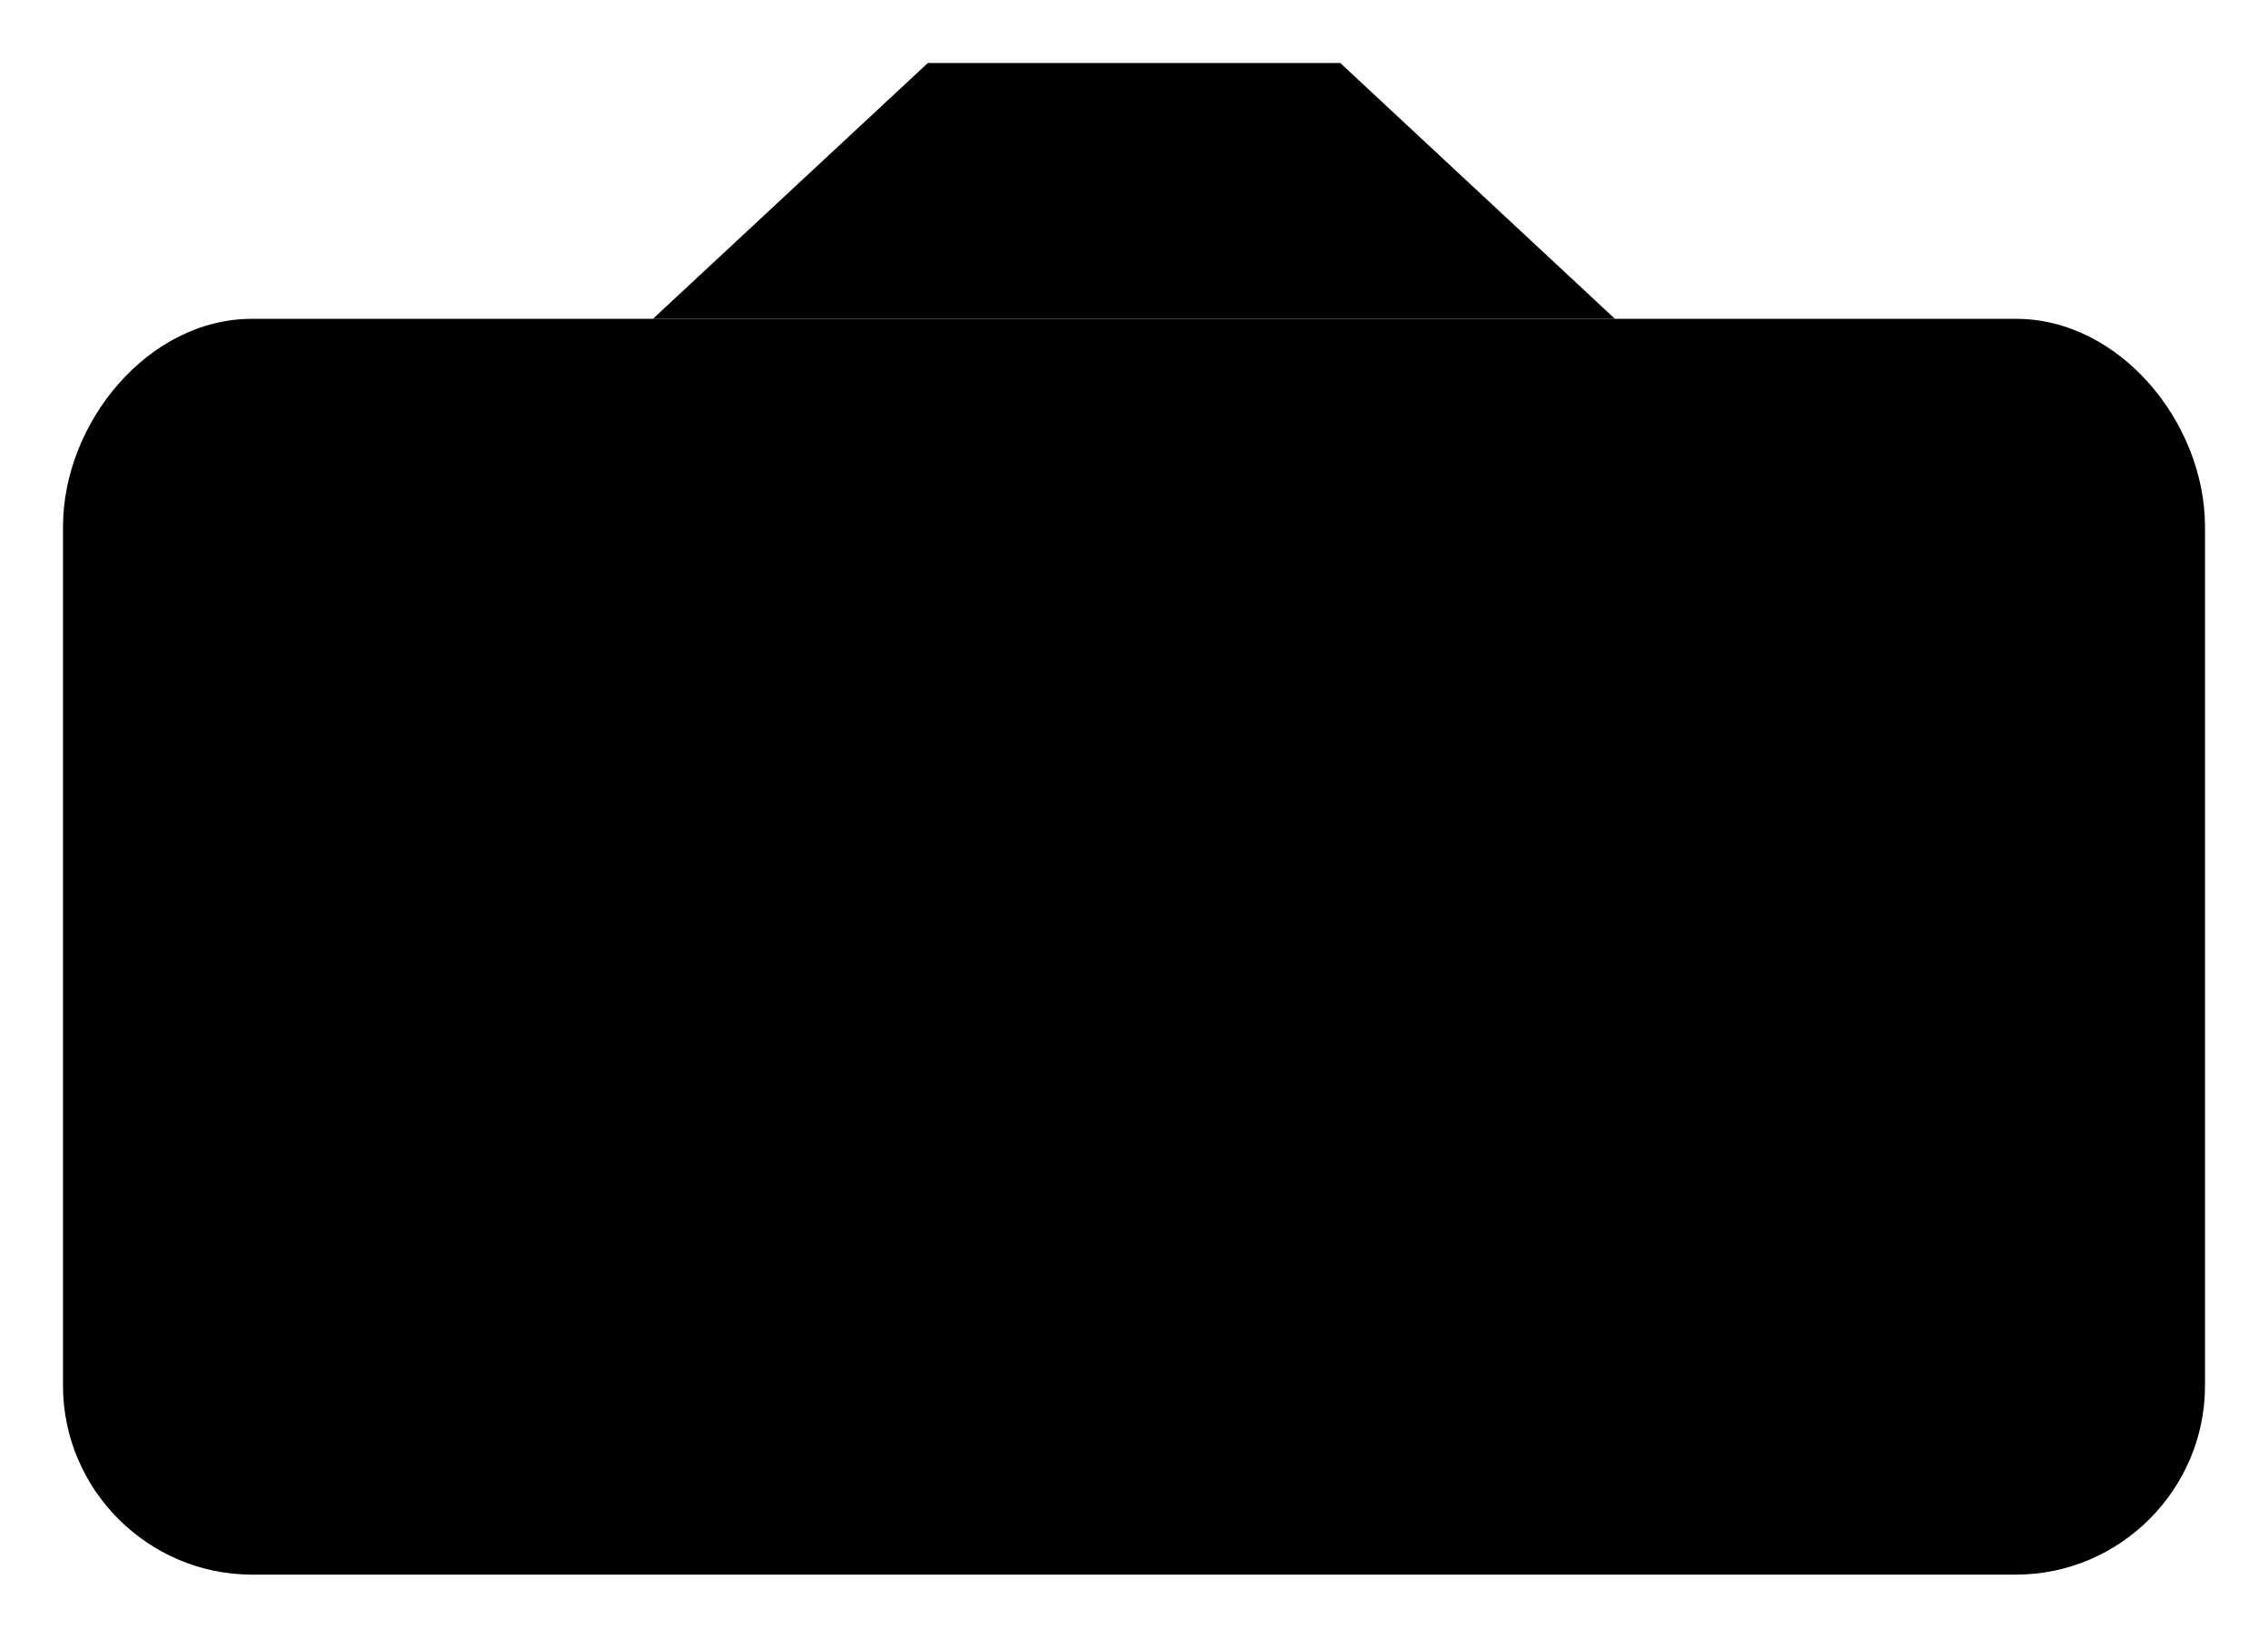
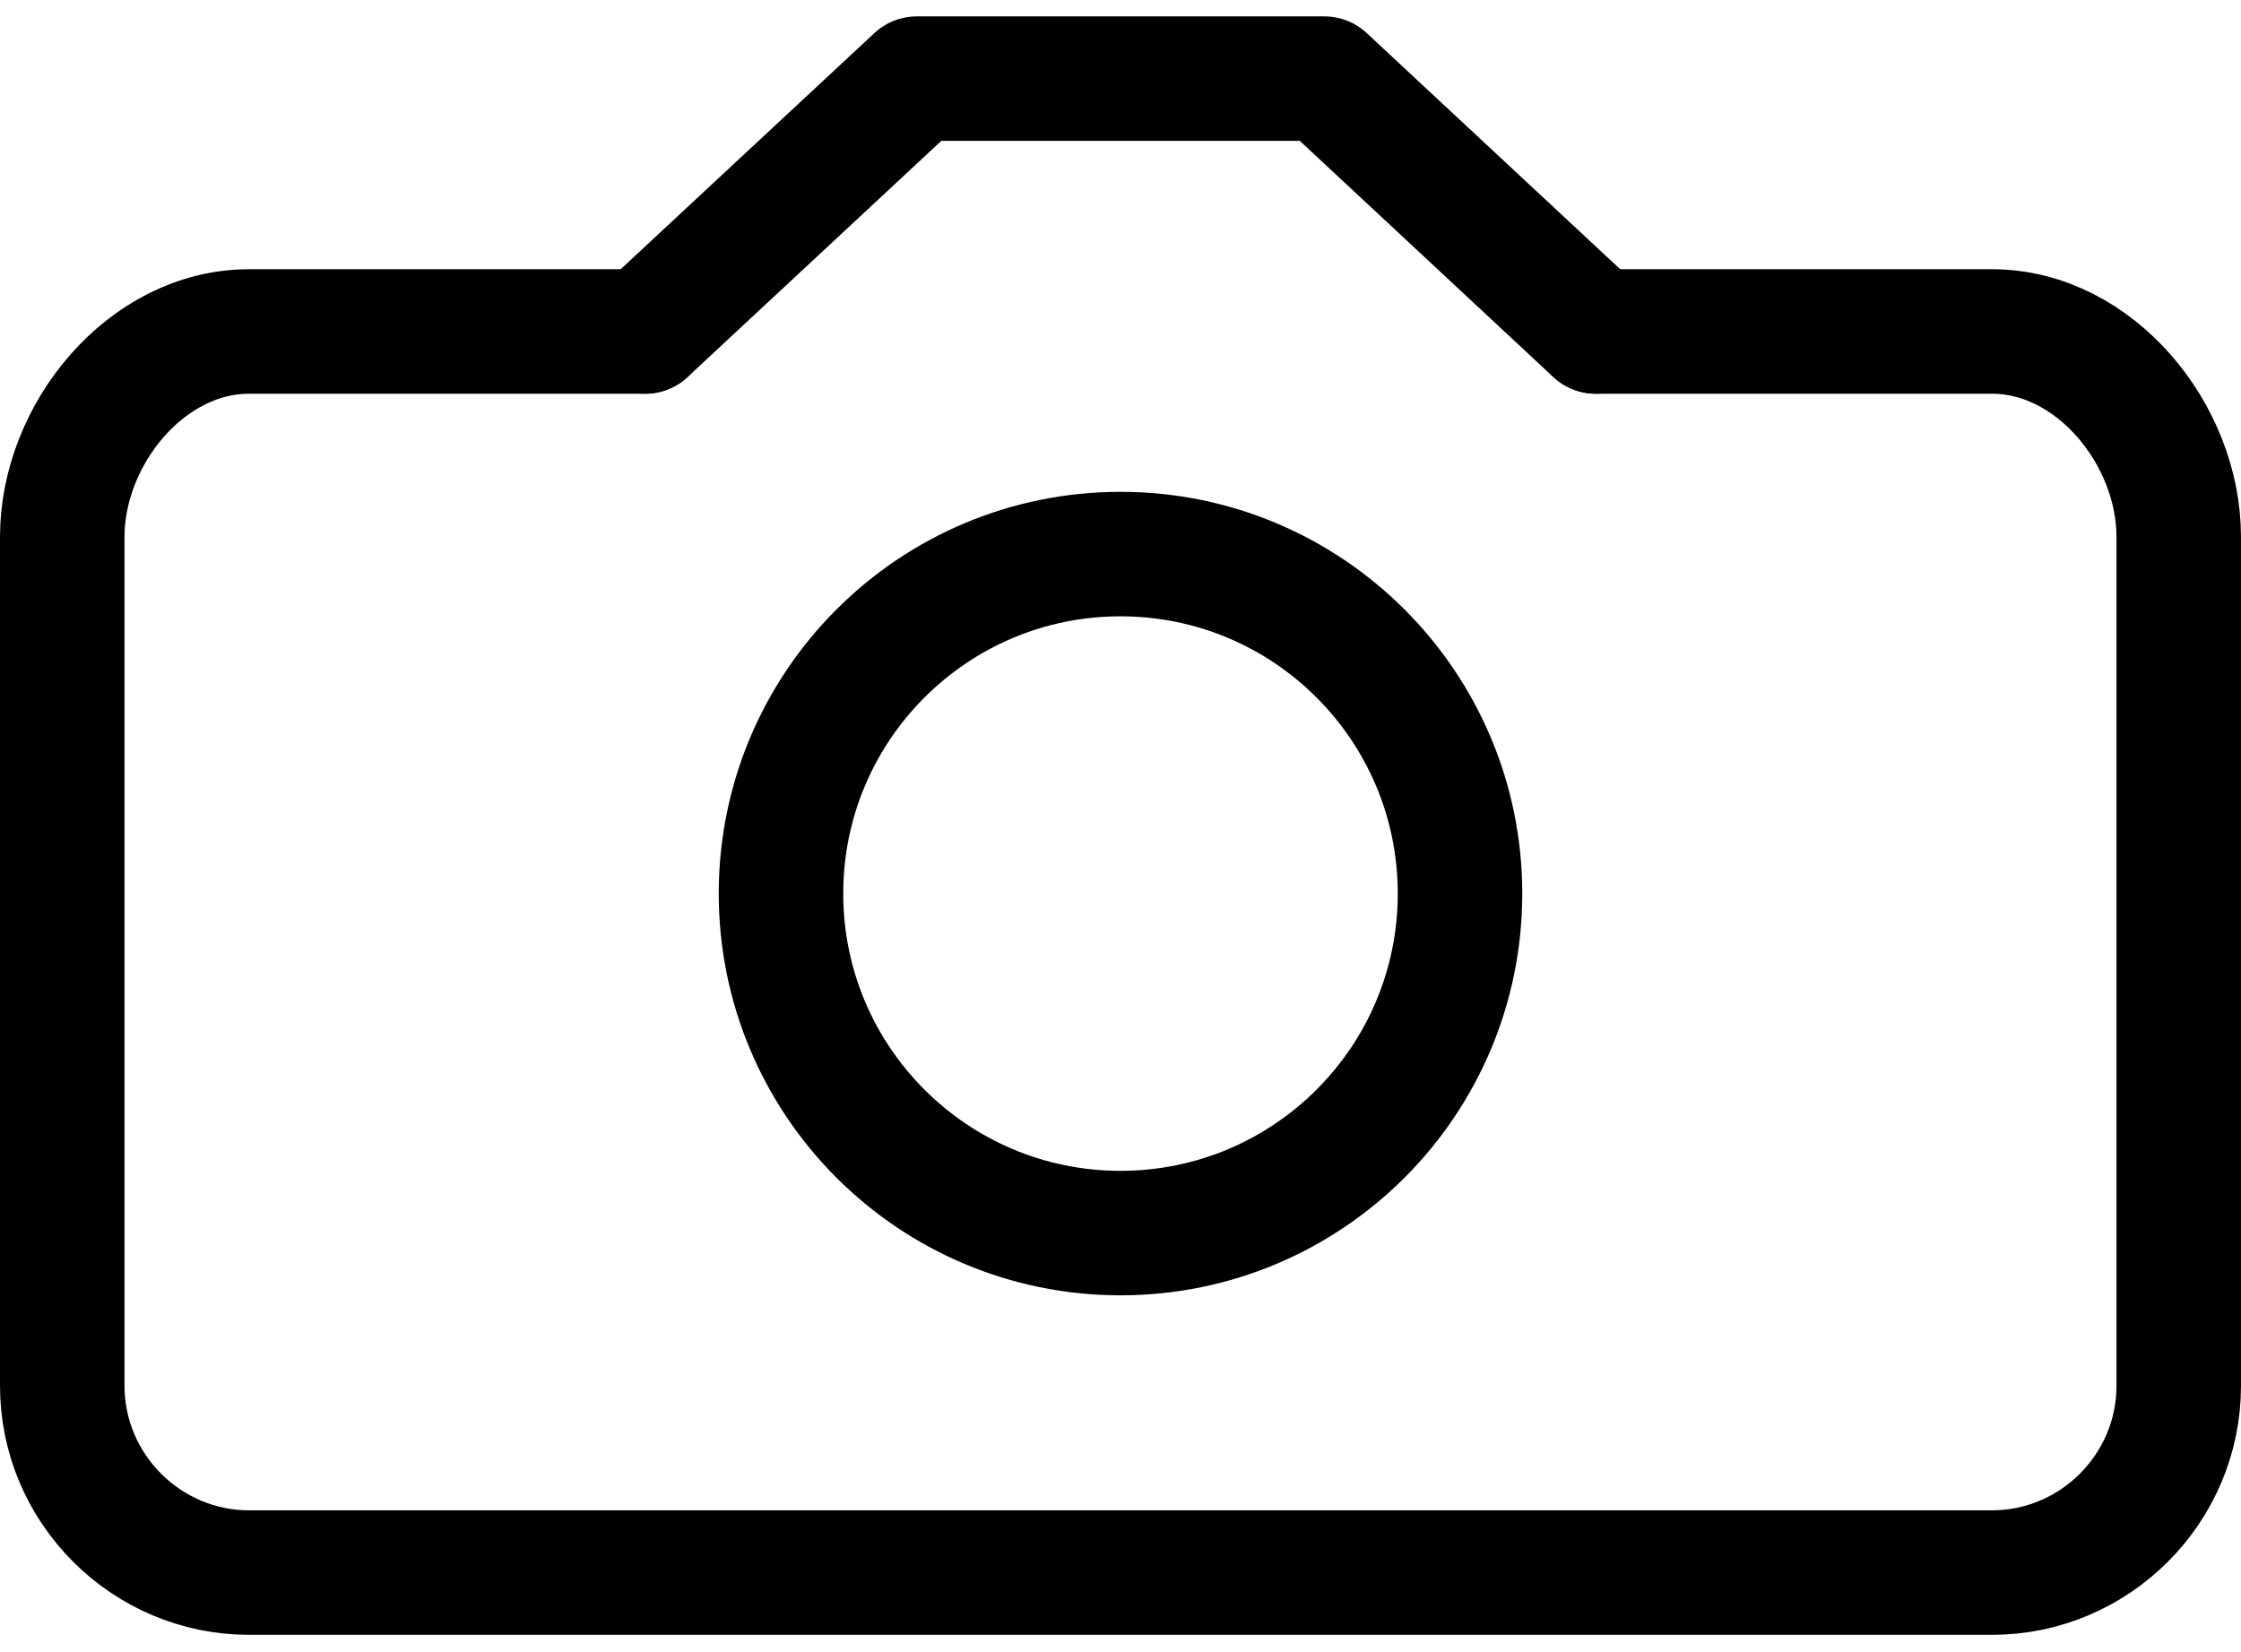
- <svg xmlns="http://www.w3.org/2000/svg" xmlns:xlink="http://www.w3.org/1999/xlink" version="1.1" id="Layer_1" x="0px" y="0px" width="18px" height="13px" viewBox="0 0 18 13" enable-background="new 0 0 18 13" xml:space="preserve">
-   <g>
-     <defs>
-       <rect id="SVGID_1_" width="18" height="13" />
-     </defs>
-     <clipPath id="SVGID_2_">
-       <use xlink:href="#SVGID_1_" overflow="visible" />
-     </clipPath>
-     <circle clip-path="url(#SVGID_2_)" stroke-miterlimit="10" cx="9" cy="7.046" r="2.727" />
-     <path clip-path="url(#SVGID_2_)" stroke-linecap="round" stroke-linejoin="round" stroke-miterlimit="10" d="   M12.818,2.531H16c0.825,0,1.5,0.826,1.5,1.651V11c0,0.825-0.675,1.5-1.5,1.5H2c-0.825,0-1.5-0.675-1.5-1.5V4.182   c0-0.825,0.675-1.651,1.5-1.651h3.182" />
-     <polyline clip-path="url(#SVGID_2_)" stroke-linecap="round" stroke-linejoin="round" stroke-miterlimit="10" points="   5.182,2.531 7.364,0.5 10.637,0.5 12.817,2.531  " />
+ <svg xmlns="http://www.w3.org/2000/svg" version="1.1" id="Layer_1" x="0px" y="0px" width="19px" height="14px" viewBox="0 0 18 13" xml:space="preserve">
+   <g stroke="currentColor" fill="none">
+     <circle stroke-miterlimit="10" cx="9" cy="7.046" r="2.727" />
+     <path stroke-linecap="round" stroke-linejoin="round" stroke-miterlimit="10" d="   M12.818,2.531H16c0.825,0,1.5,0.826,1.5,1.651V11c0,0.825-0.675,1.5-1.5,1.5H2c-0.825,0-1.5-0.675-1.5-1.5V4.182   c0-0.825,0.675-1.651,1.5-1.651h3.182" />
+     <polyline stroke-linecap="round" stroke-linejoin="round" stroke-miterlimit="10" points="   5.182,2.531 7.364,0.5 10.637,0.5 12.817,2.531  " />
  </g>
</svg>
